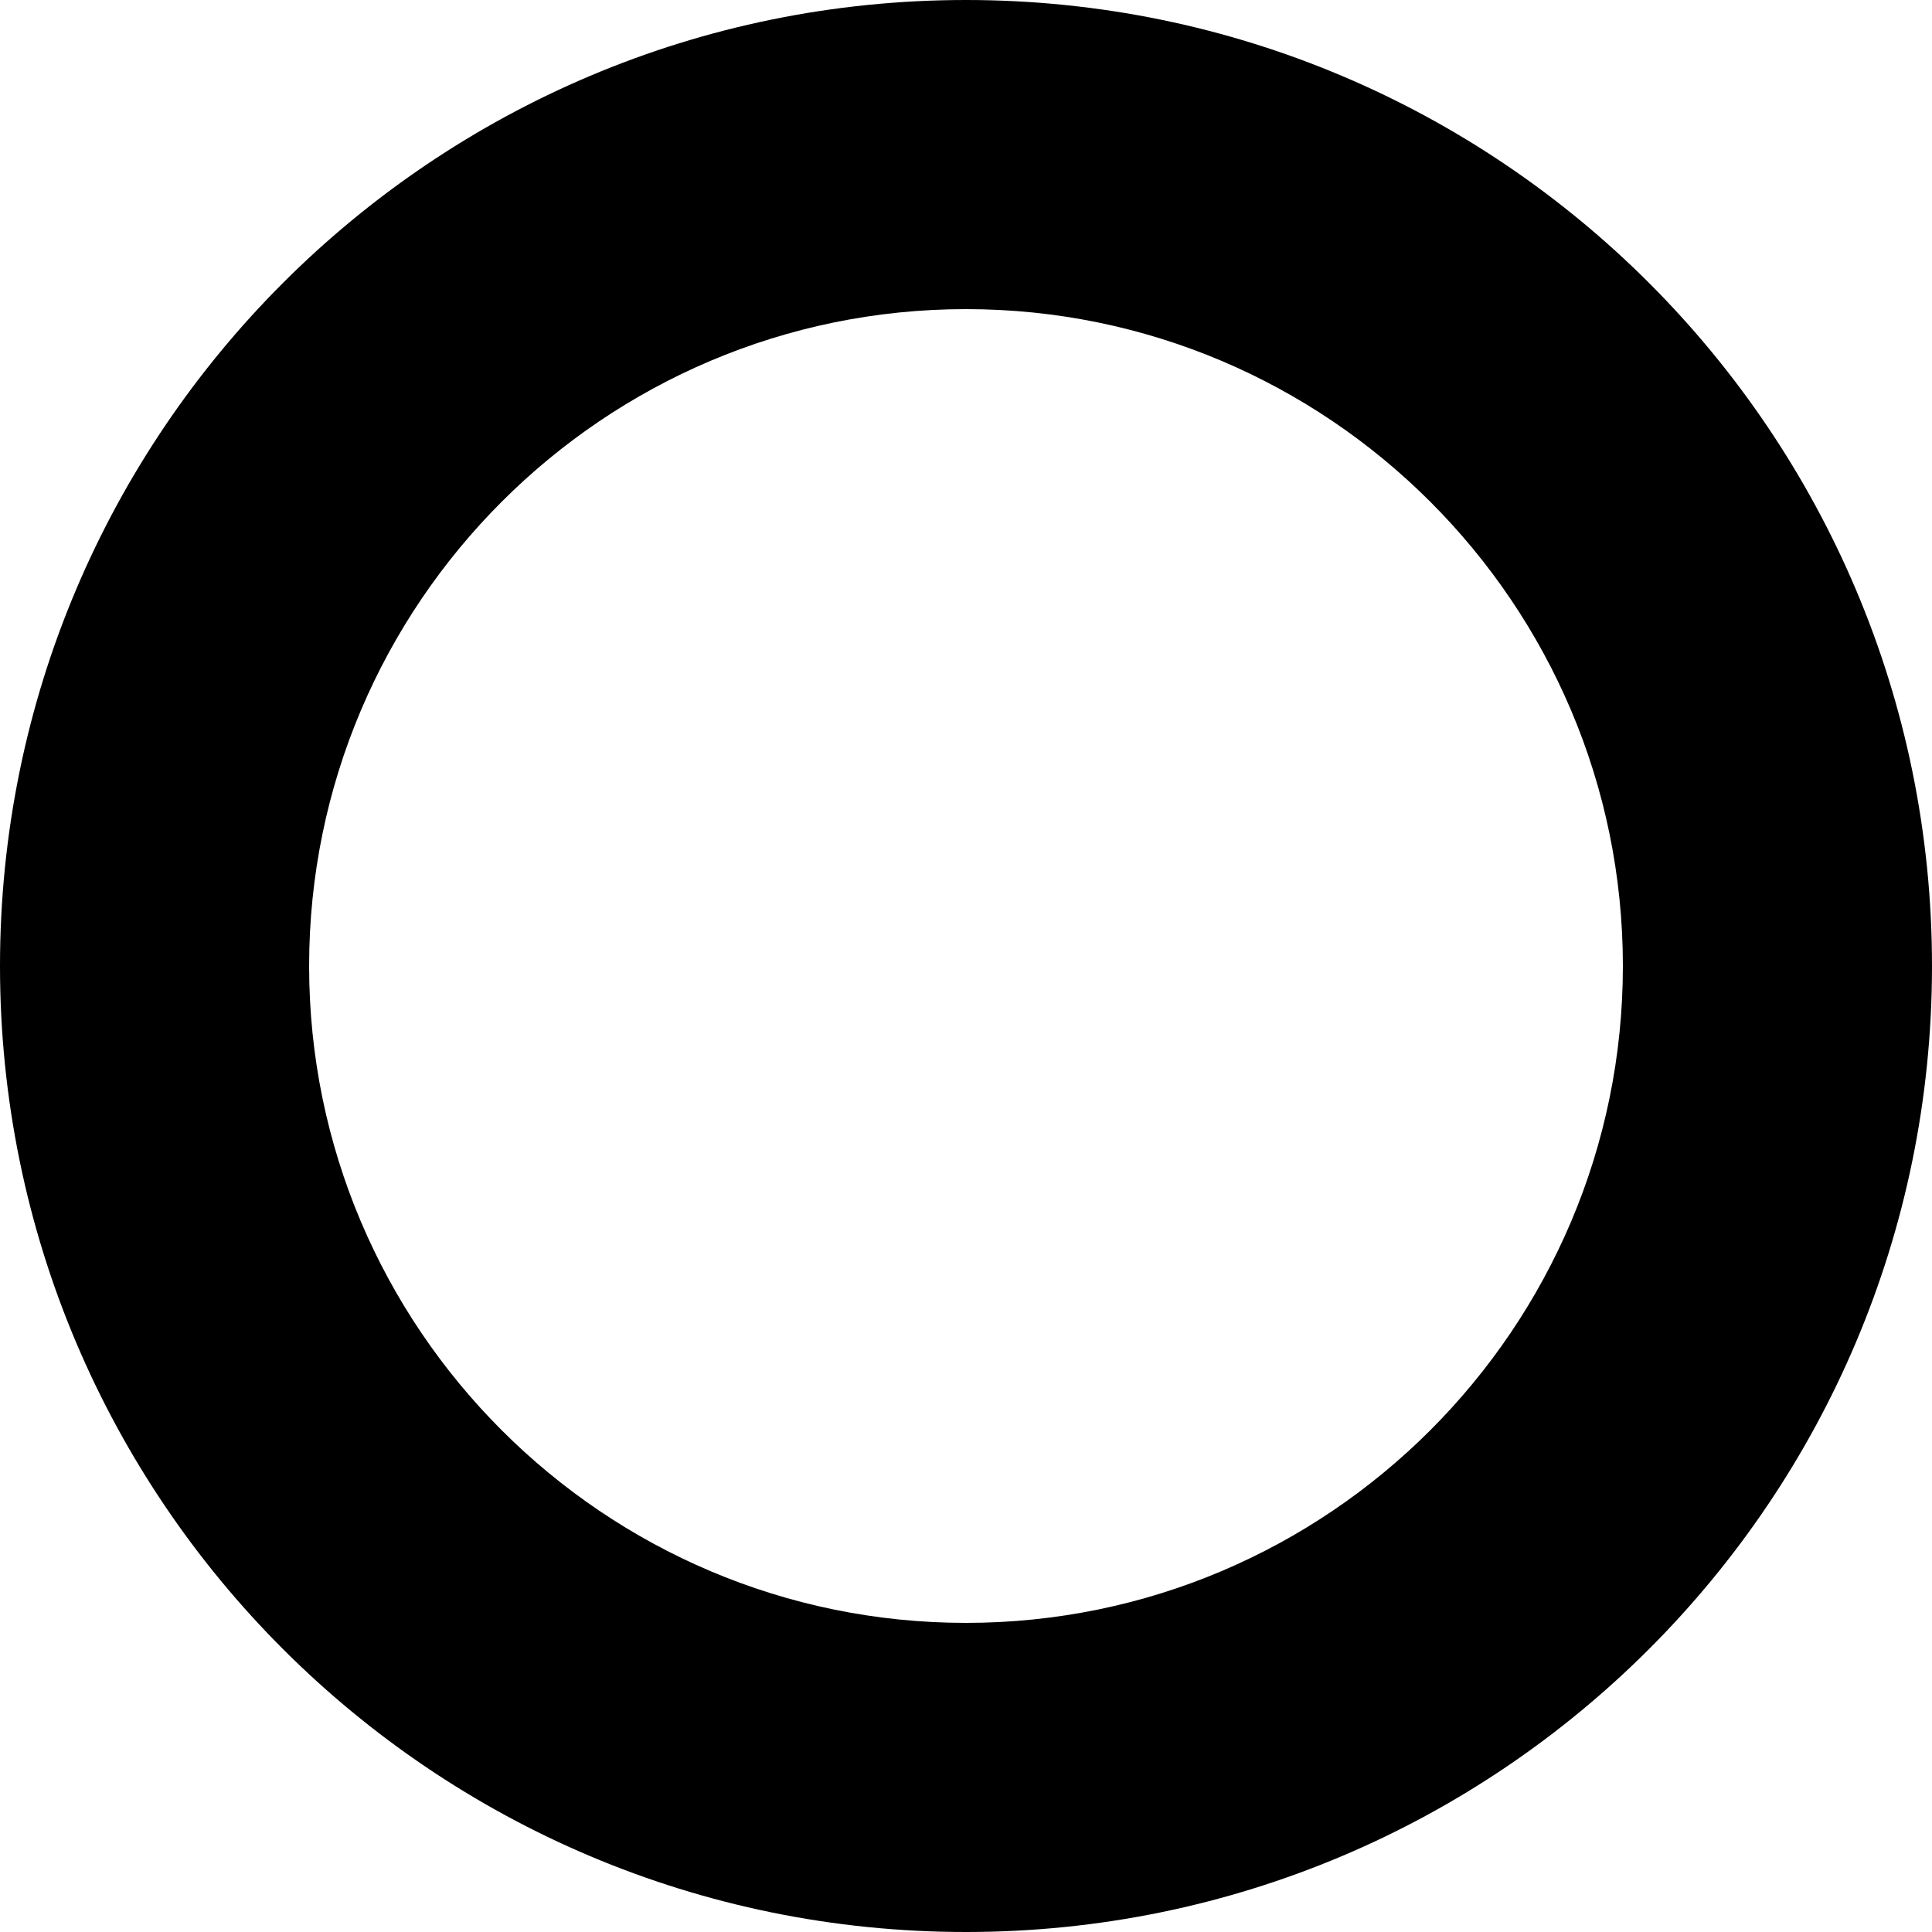
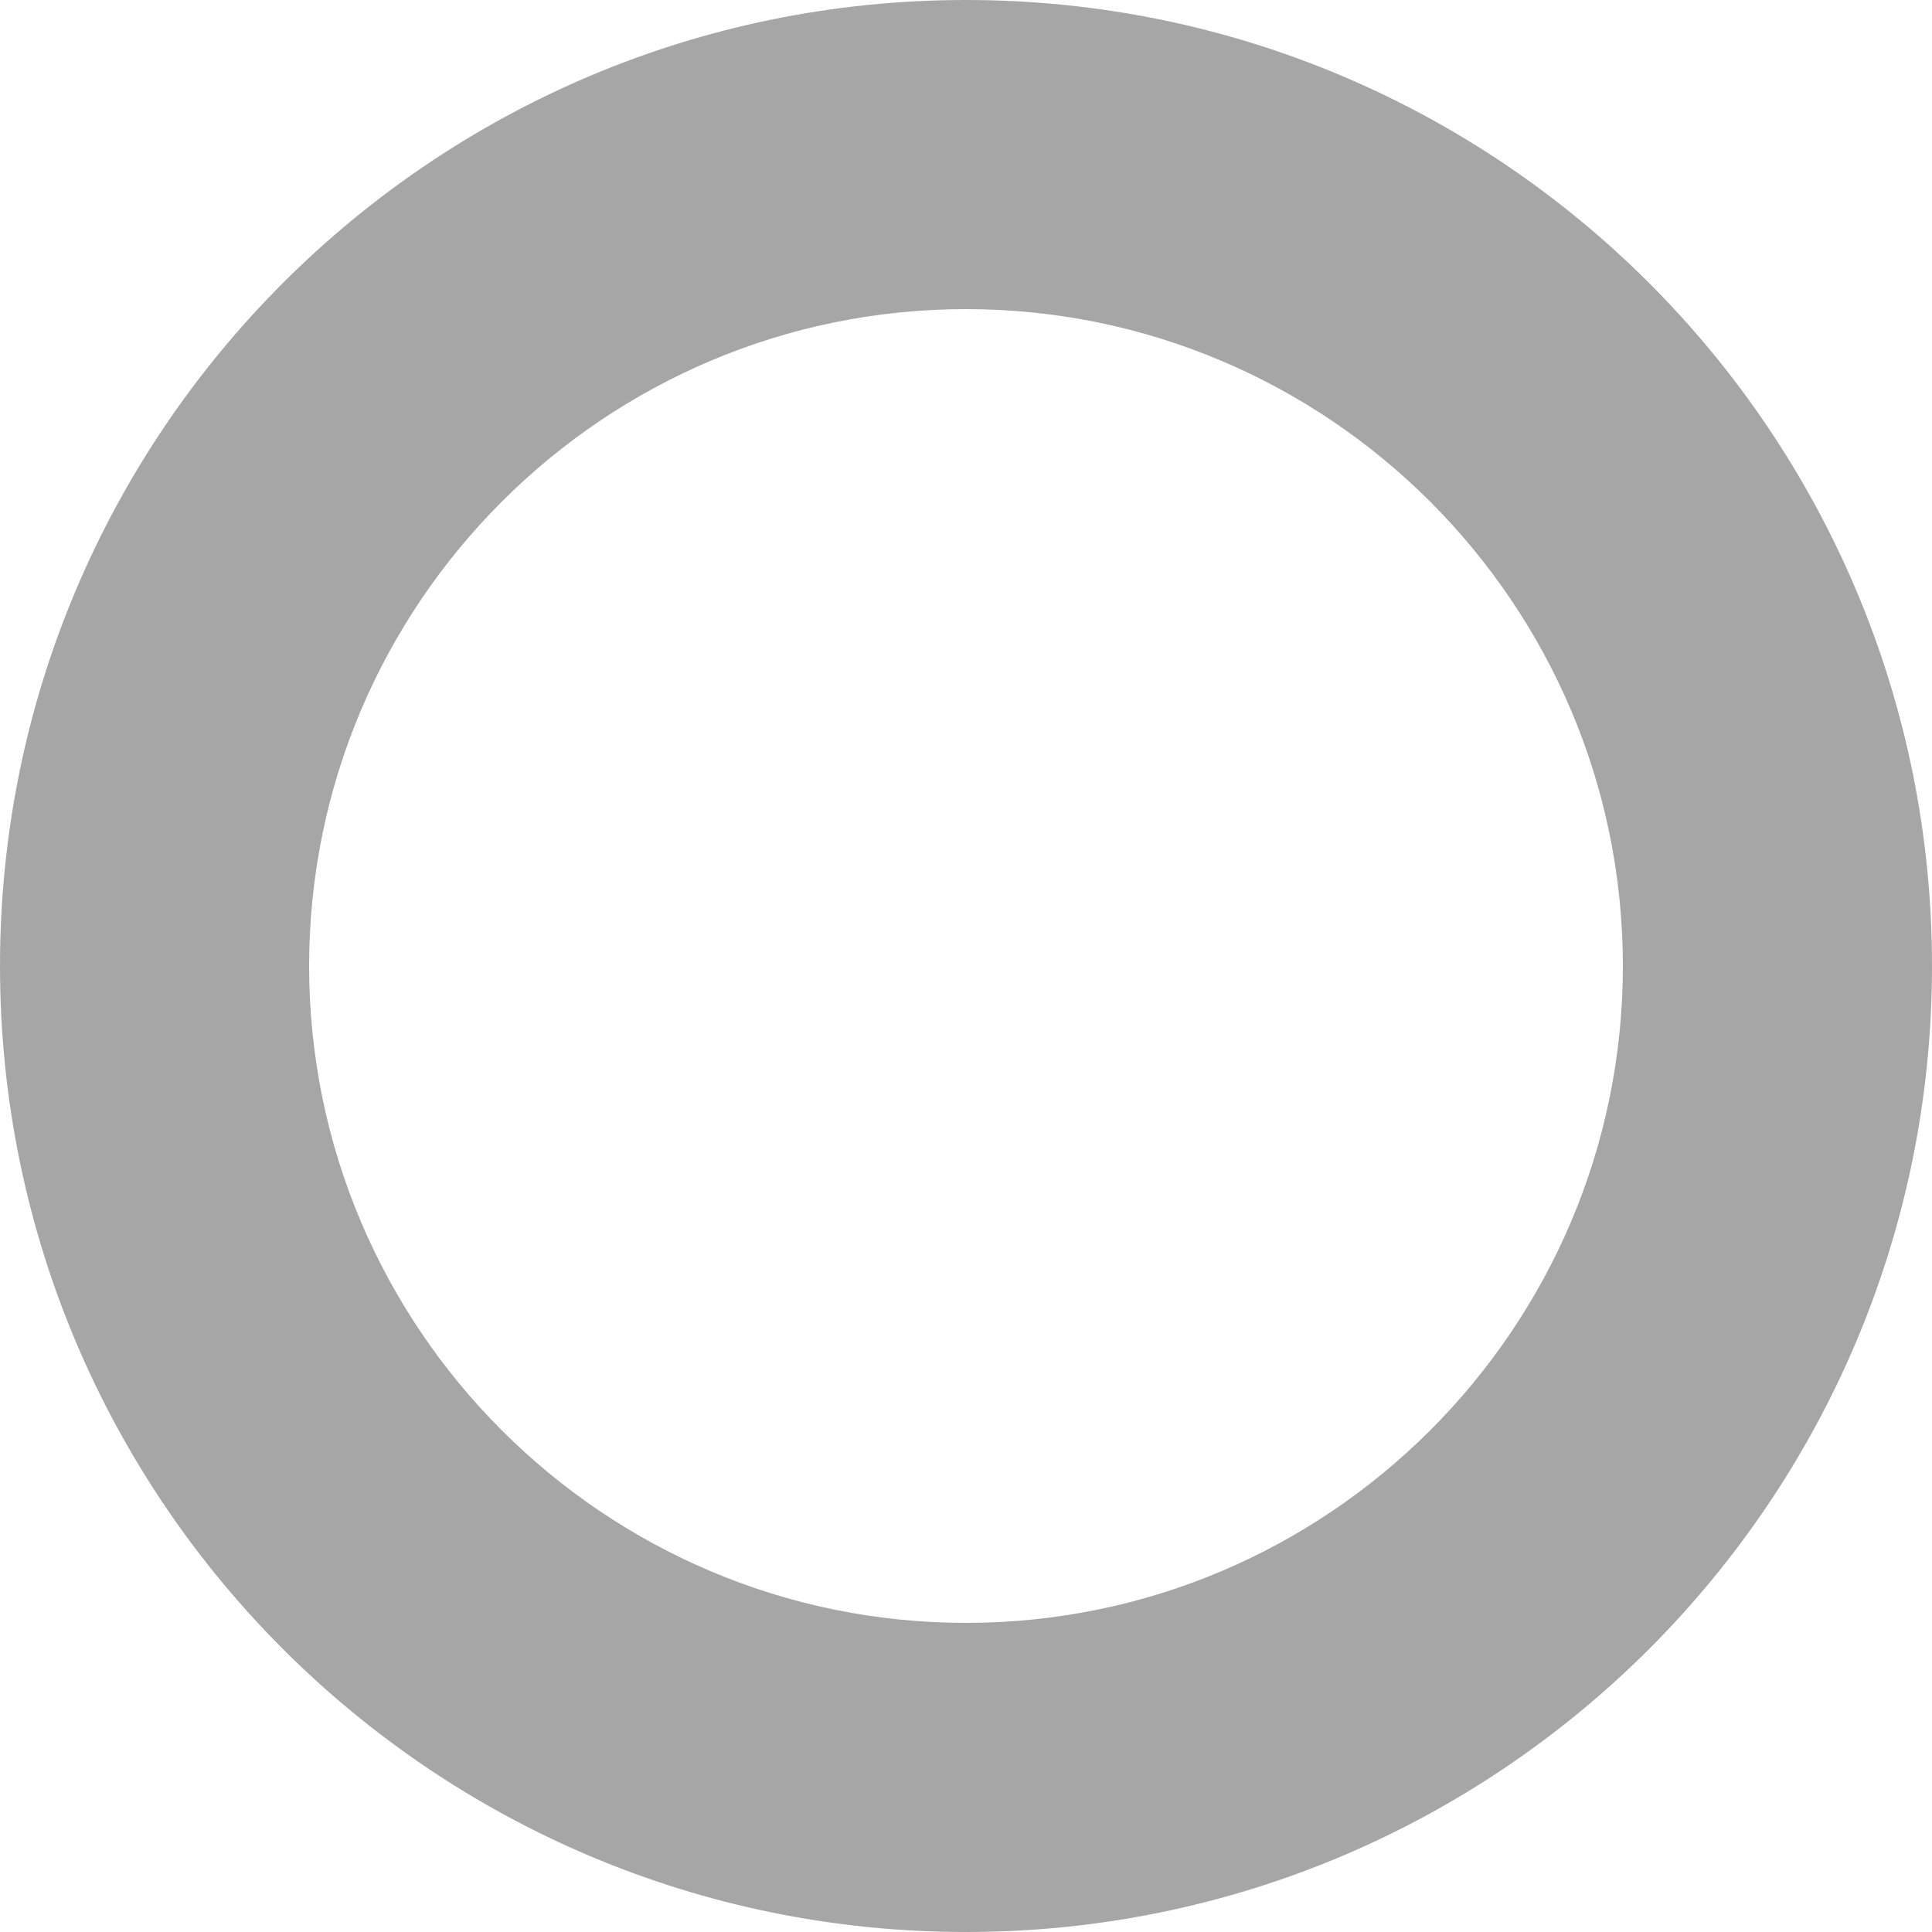
- <svg xmlns="http://www.w3.org/2000/svg" version="1.1" id="Layer_1" x="0px" y="0px" width="25px" height="25px" viewBox="0 0 25 25" enable-background="new 0 0 25 25" xml:space="preserve">
+ <svg xmlns="http://www.w3.org/2000/svg" version="1.1" id="Layer_1" x="0px" y="0px" width="25px" height="25px" viewBox="0 0 25 25" enable-background="new 0 0 25 25" xml:space="preserve" fill="#a6a6a6">
  <path d="M12.5,4c4.687,0,8.5,3.813,8.5,8.5c0,4.687-3.813,8.5-8.5,8.5C7.813,21,4,17.187,4,12.5C4,7.813,7.813,4,12.5,4 M12.5,0  C5.597,0,0,5.597,0,12.5S5.597,25,12.5,25S25,19.403,25,12.5S19.403,0,12.5,0L12.5,0z" />
</svg>
